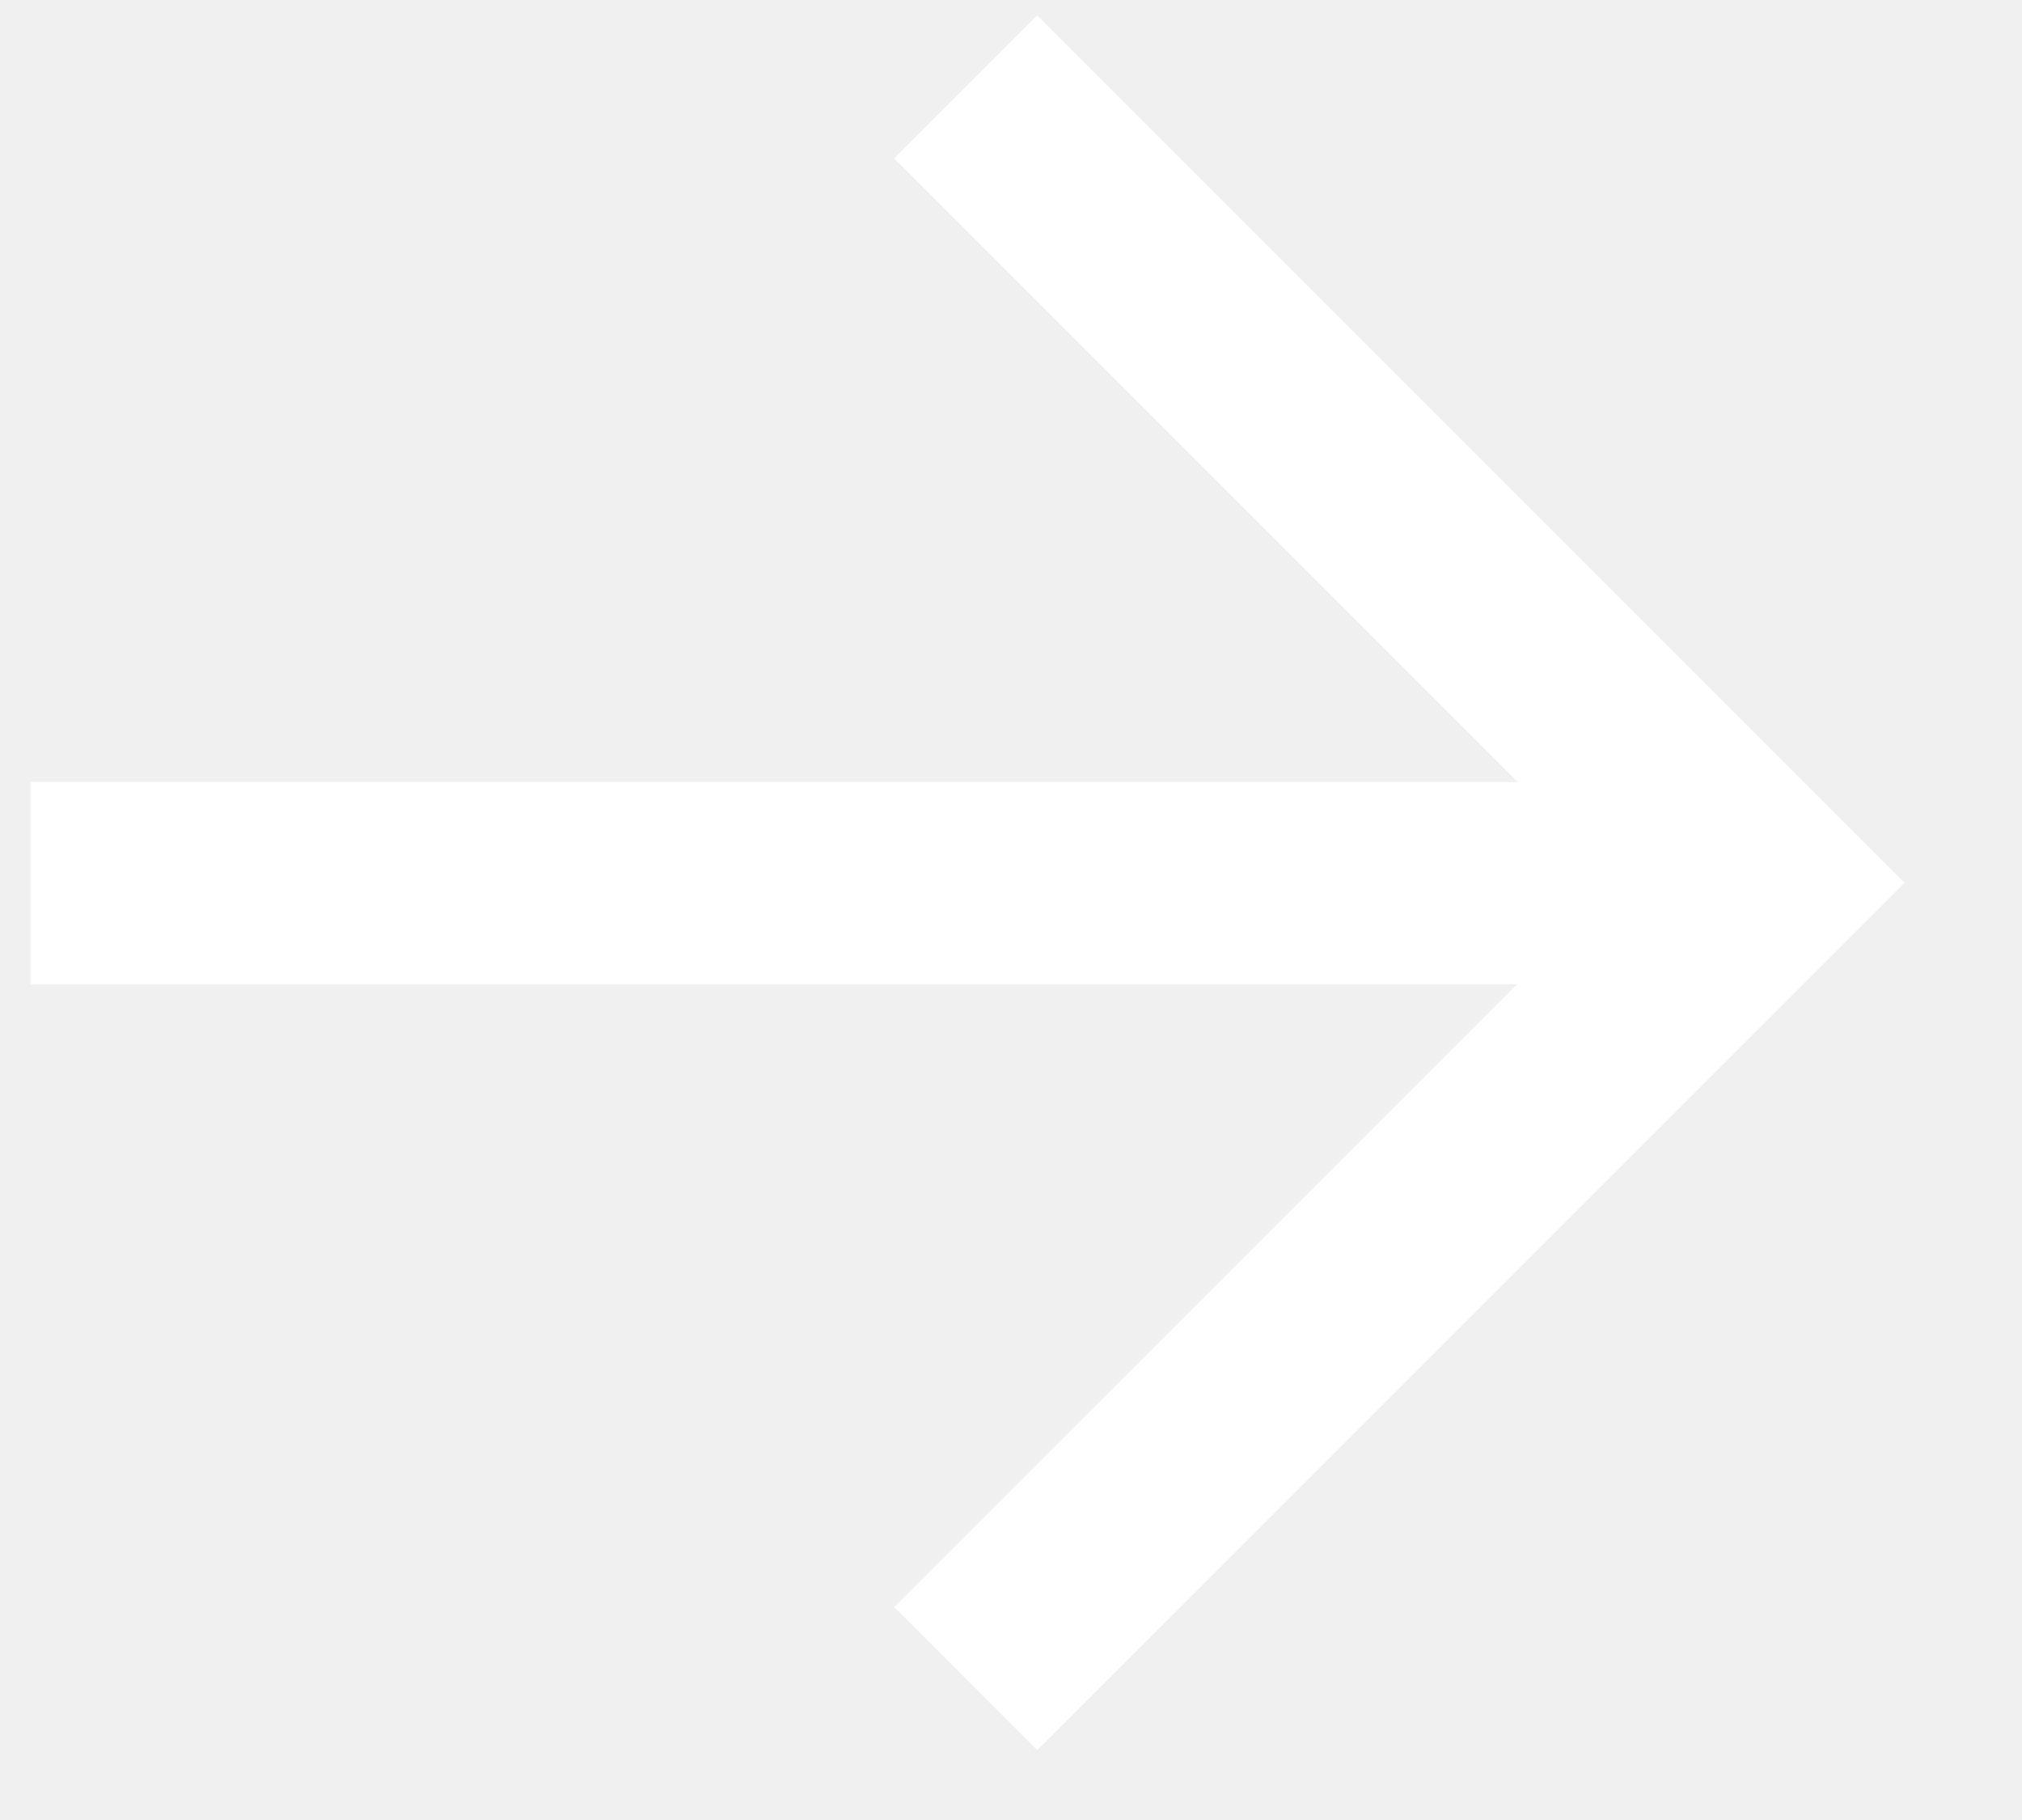
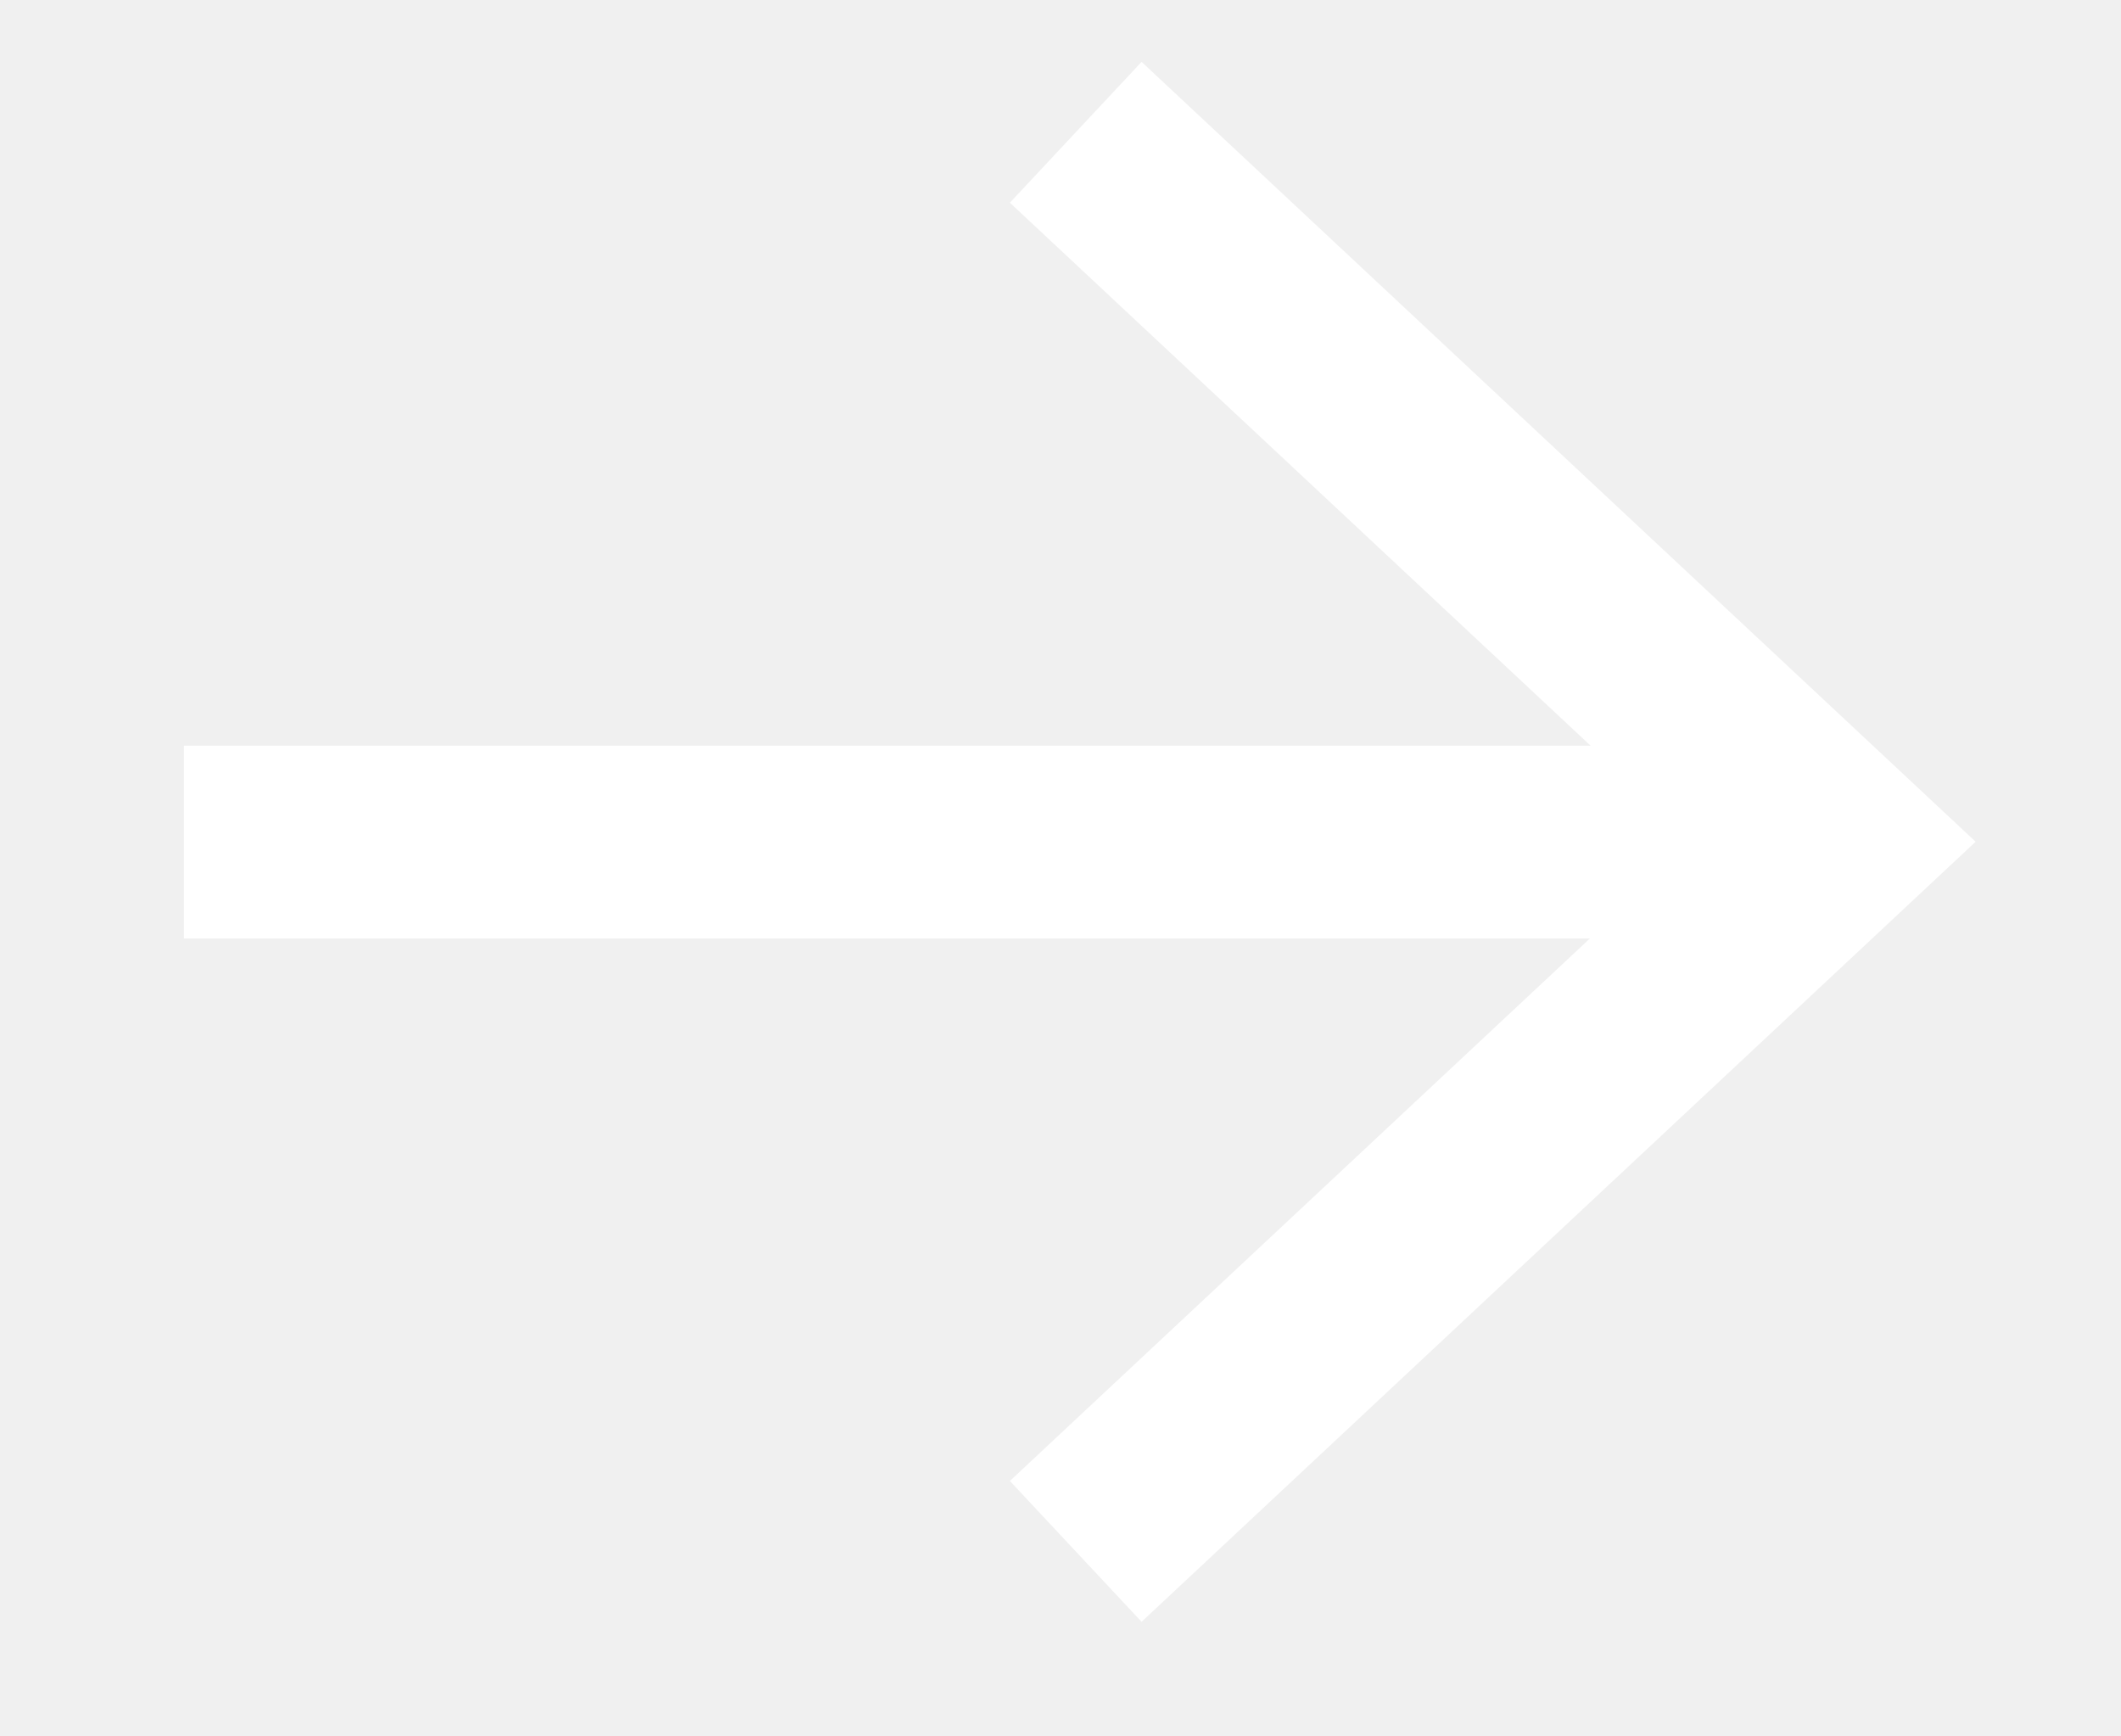
- <svg xmlns="http://www.w3.org/2000/svg" width="10" height="9" viewBox="0 0 10 9" fill="none">
-   <path d="M4.776 0.43L8.712 4.366L4.776 8.301" stroke="white" />
-   <path d="M8.732 4.367H0.151" stroke="white" />
+ <svg xmlns="http://www.w3.org/2000/svg" width="11" height="9" viewBox="0 0 11 9" fill="none">
+   <path d="M5.579 0.686L9.514 4.365L5.579 8.045" stroke="white" />
+   <path d="M9.535 4.367H0.954" stroke="white" />
</svg>
